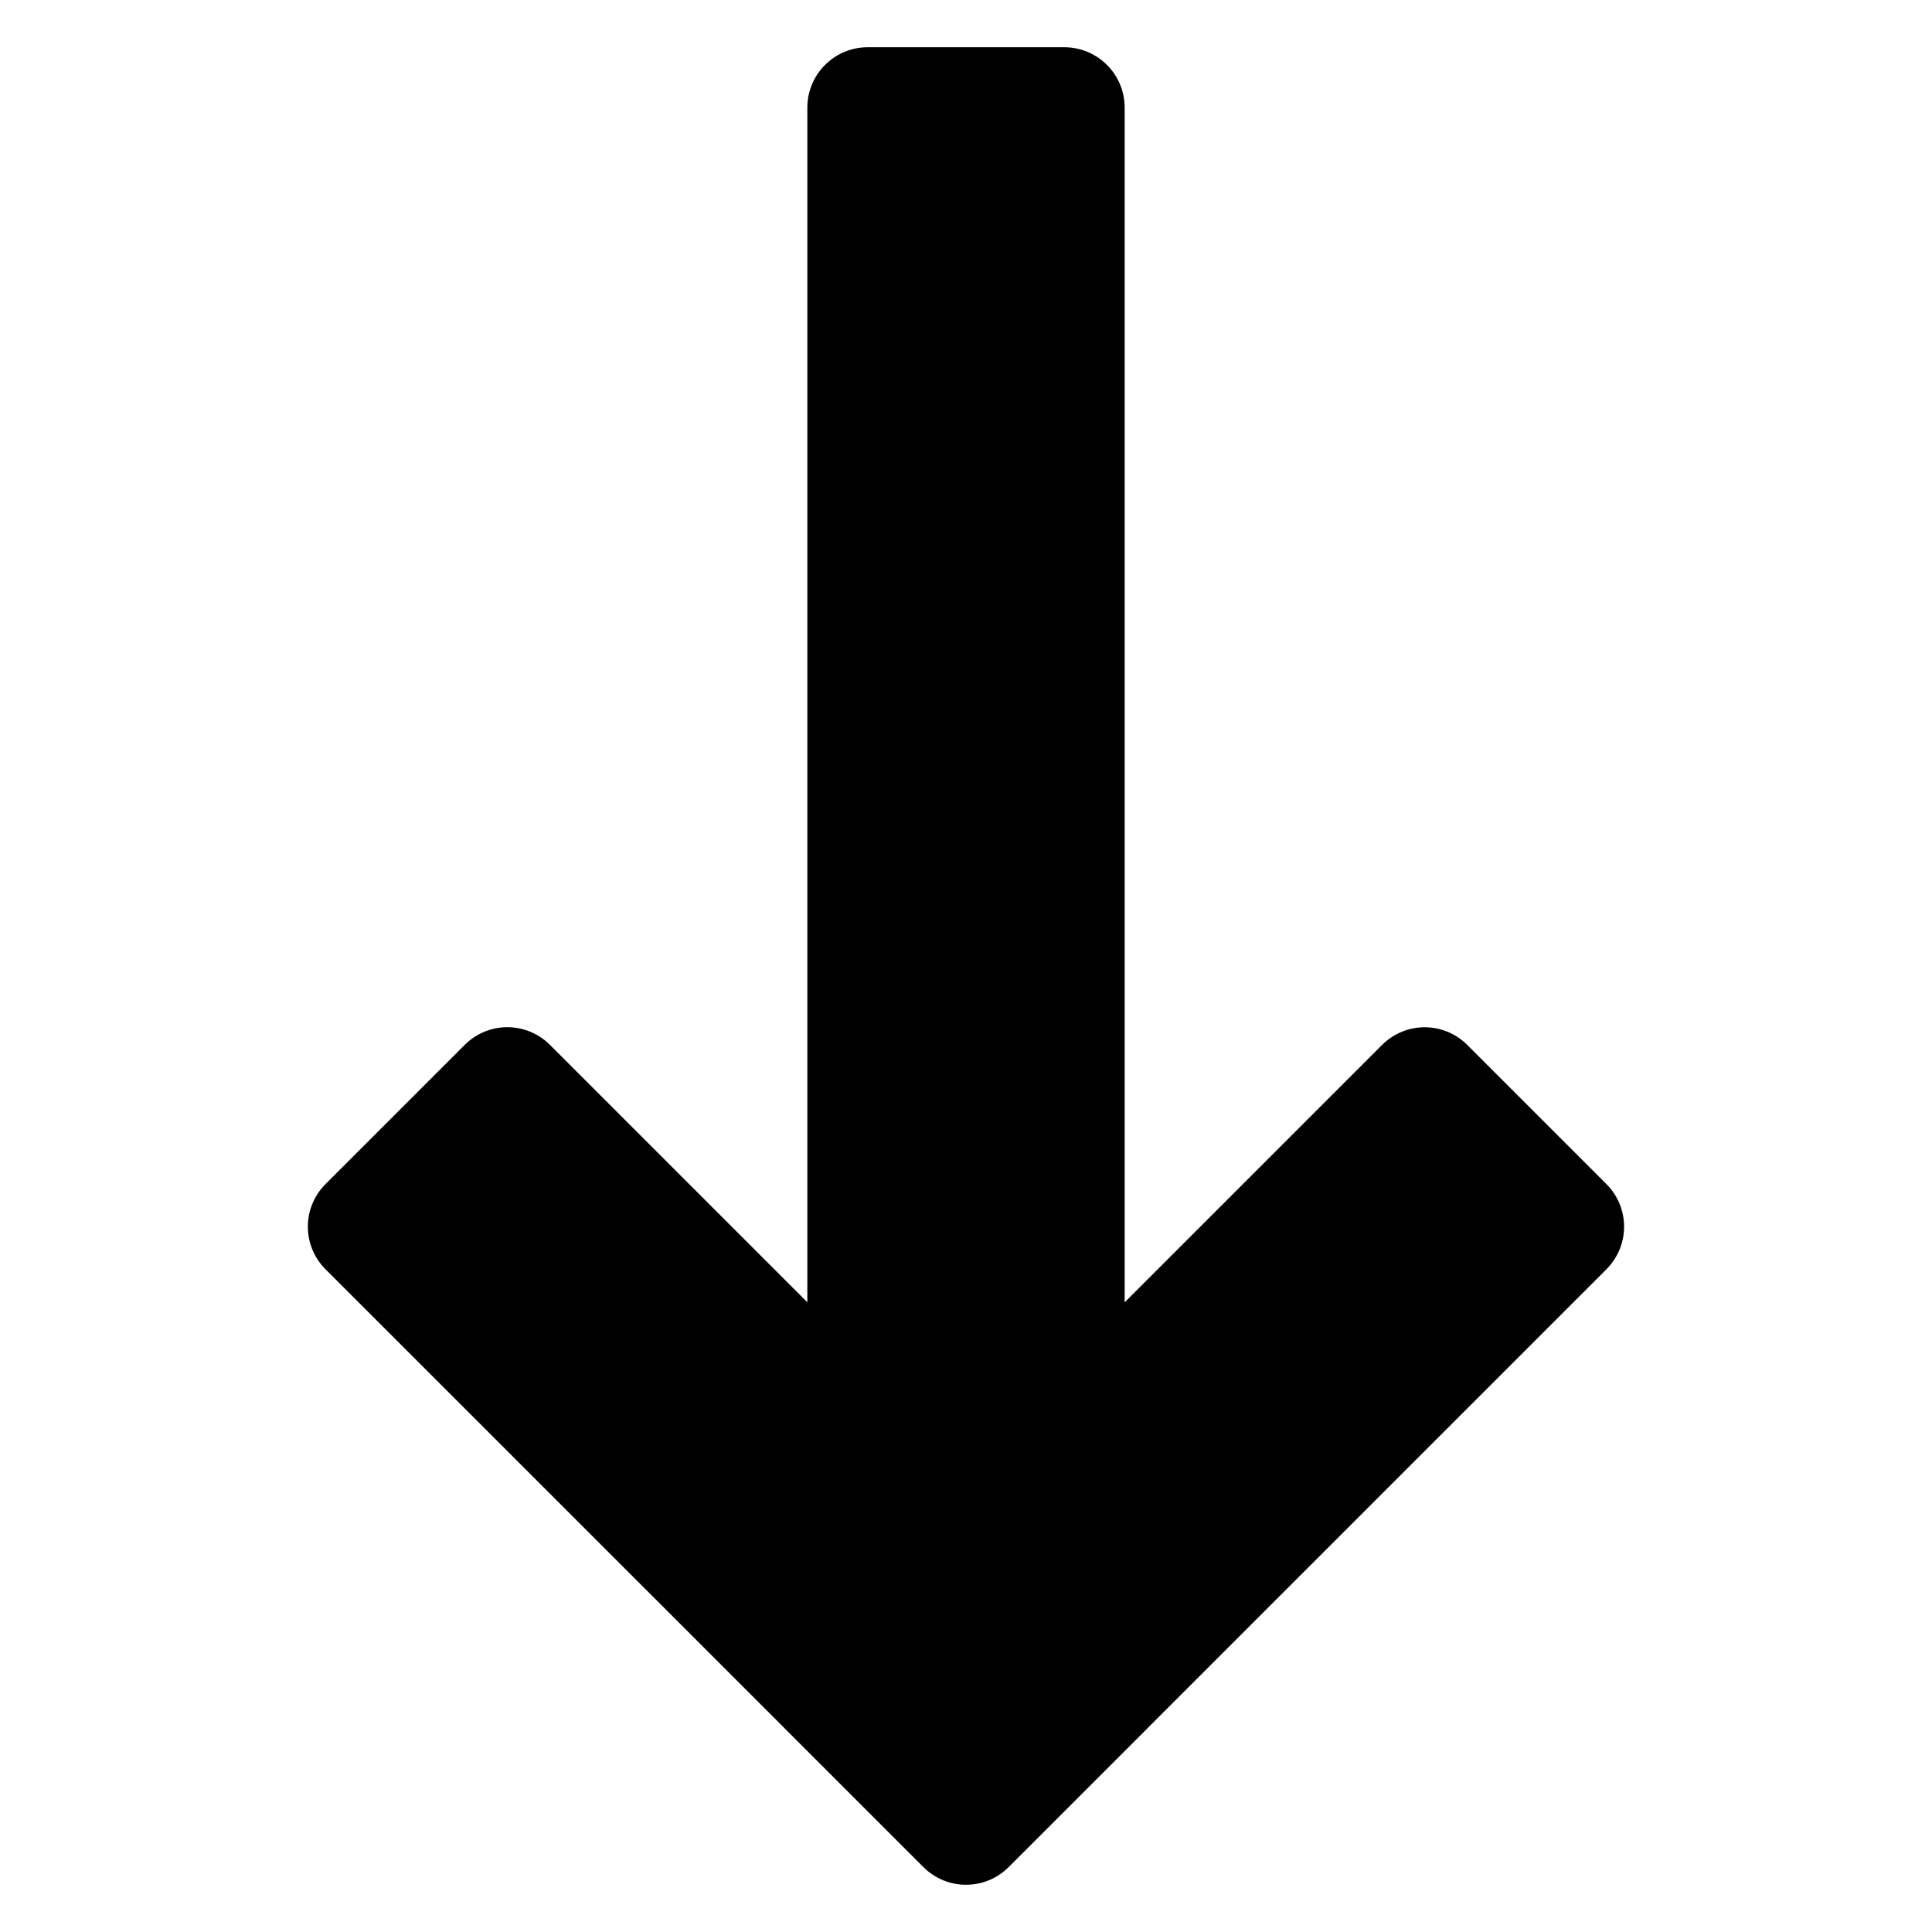
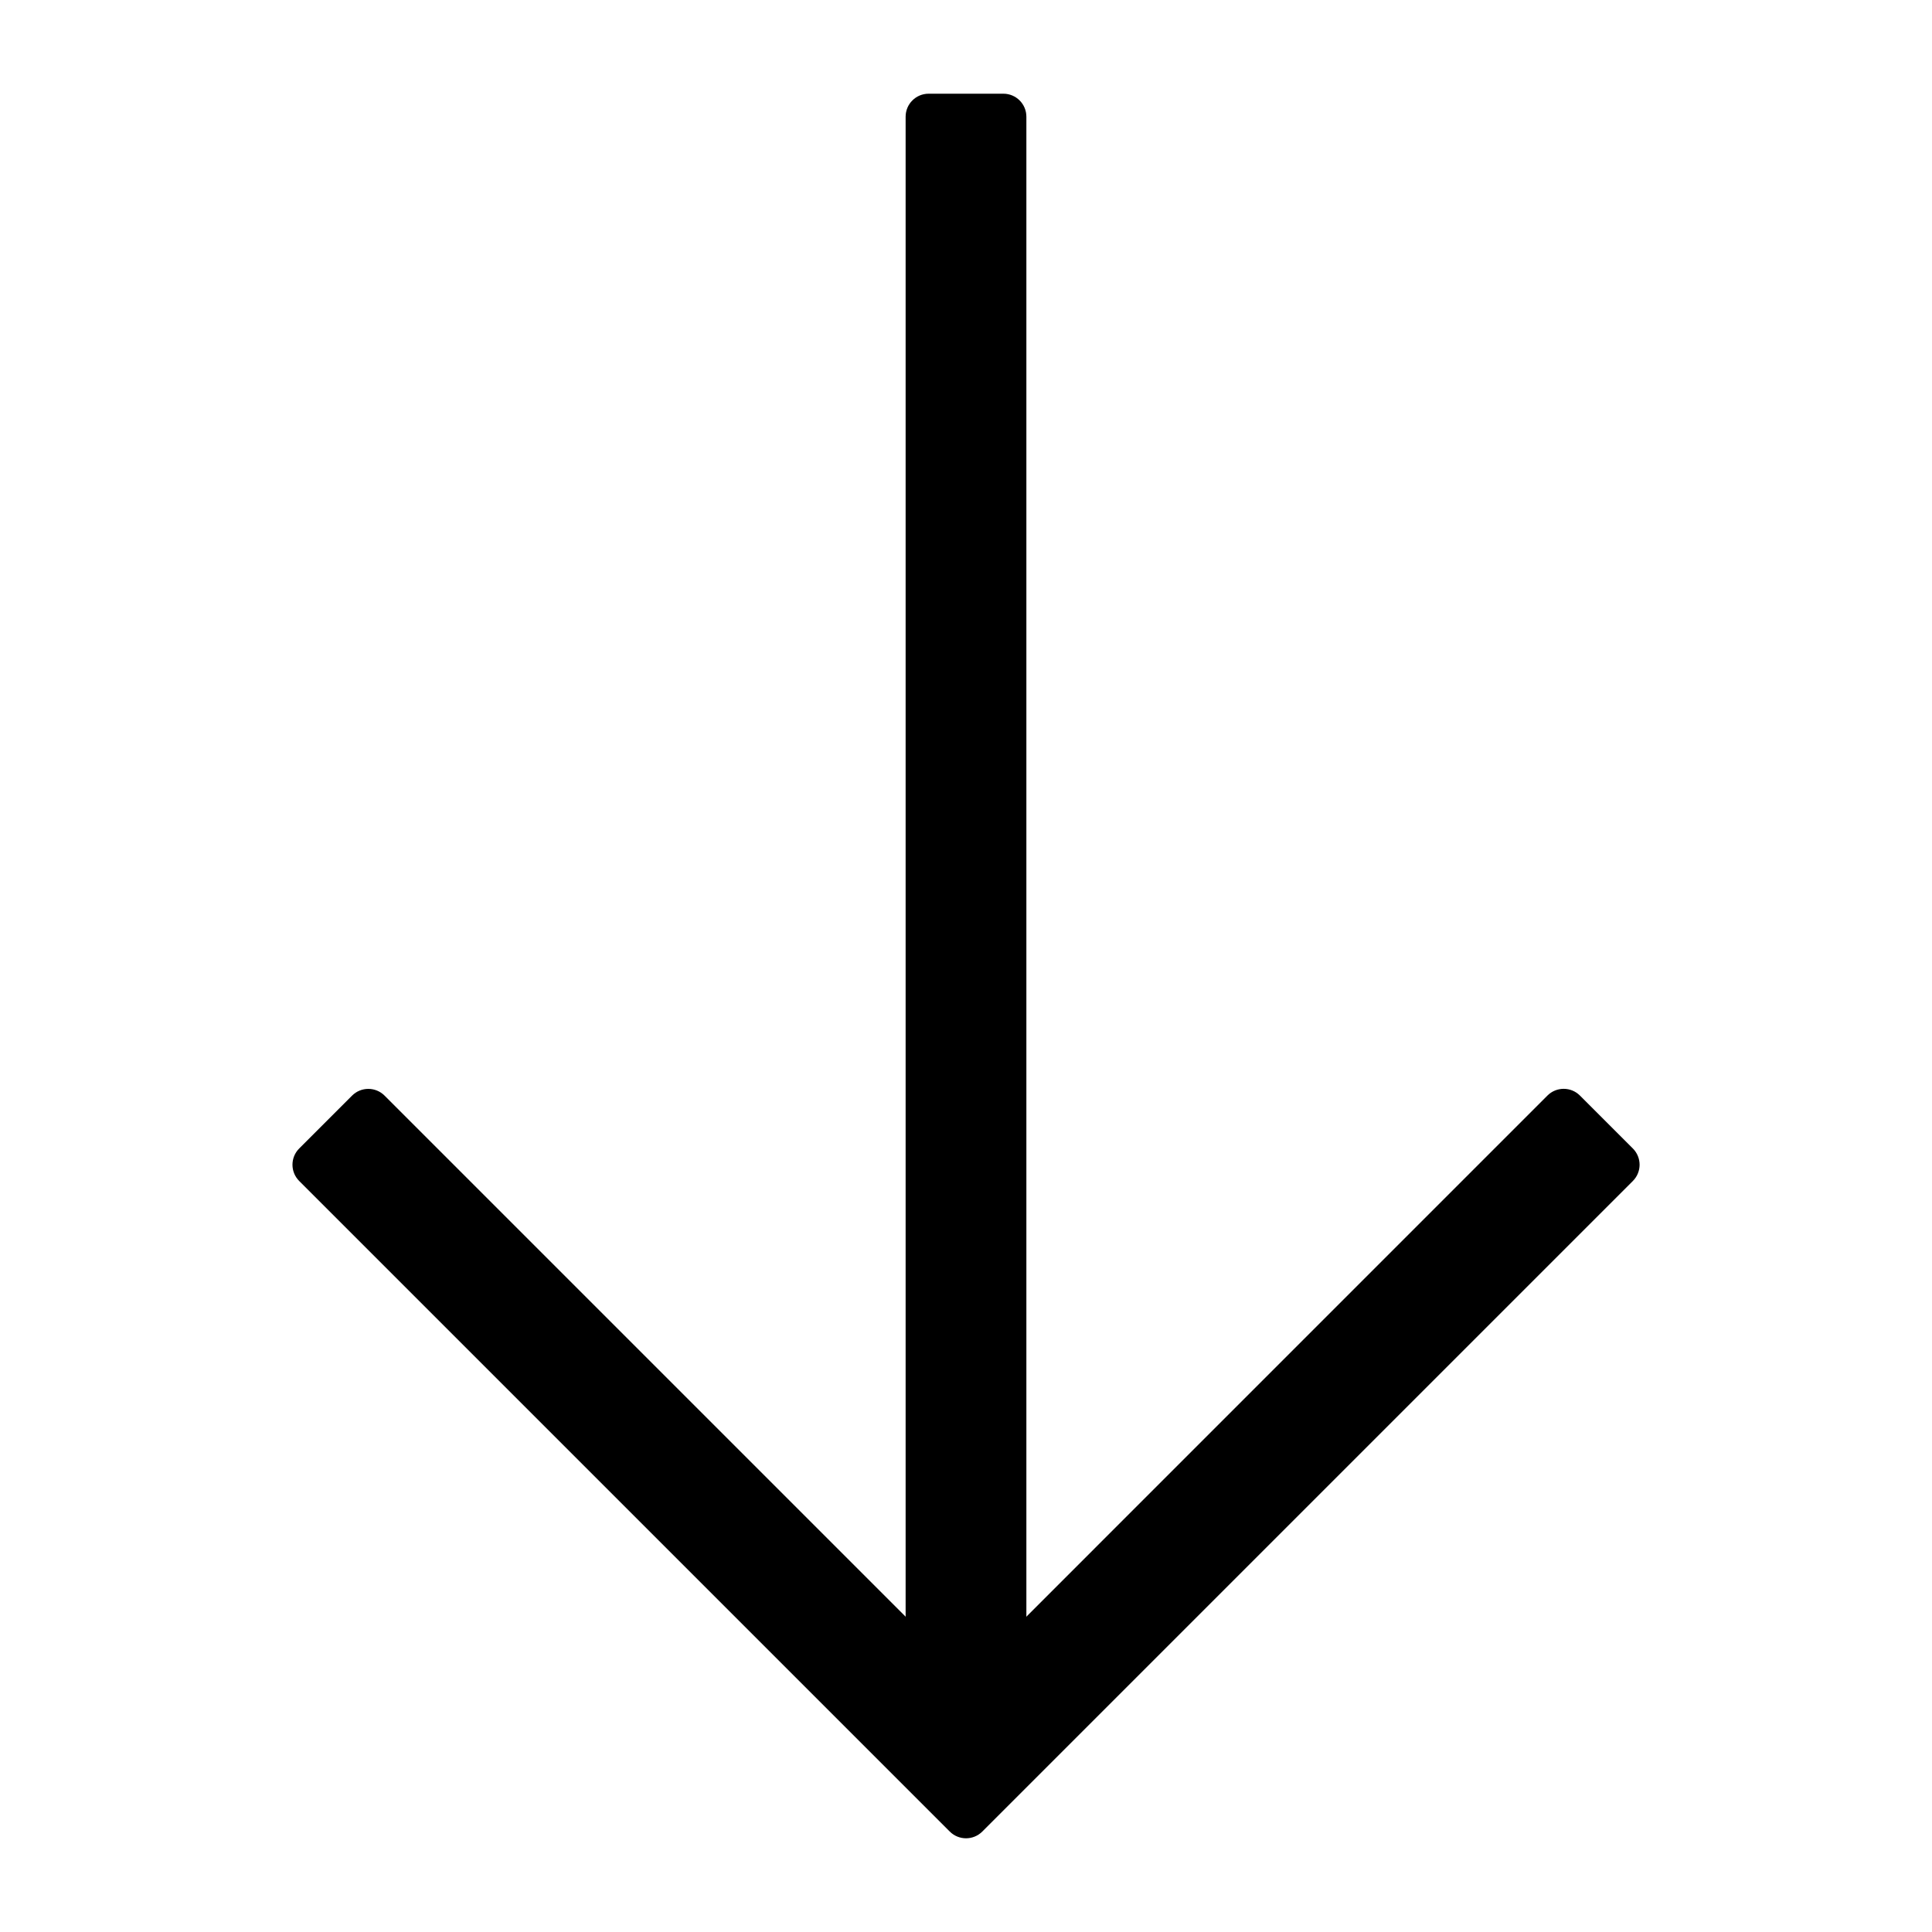
<svg xmlns="http://www.w3.org/2000/svg" width="32" height="32" viewBox="0 0 32 32" version="1.1" id="svg1">
  <defs id="defs1" />
  <g id="layer1">
-     <g id="g1" transform="translate(0,-0.7824219)">
-       <rect style="fill:#000000;stroke:none;stroke-width:1.069" id="rect1" width="5.256" height="28.078" x="13.372" y="1.565" rx="1" />
-       <path id="rect1-3-1-3" style="stroke-width:0.807" d="m 15.293,31.706 -2.302,-2.302 c -0.392,-0.392 -0.392,-1.022 0,-1.414 l 9.899,-9.899 c 0.392,-0.392 1.022,-0.392 1.414,0 l 2.302,2.302 c 0.392,0.392 0.392,1.022 0,1.414 l -9.899,9.899 c -0.392,0.392 -1.022,0.392 -1.414,0 z m 3.717,-2.302 -2.302,2.302 c -0.392,0.392 -1.022,0.392 -1.414,0 L 5.393,21.807 c -0.392,-0.392 -0.392,-1.022 0,-1.414 L 7.696,18.09 c 0.392,-0.392 1.022,-0.392 1.414,0 l 9.899,9.899 c 0.392,0.392 0.392,1.022 0,1.414 z" />
+     <rect style="fill:#000000;stroke:none;stroke-width:0.498" id="rect1-3-1-6-0" width="2" height="16" x="-42.882" y="-16.717" rx="0.381" transform="scale(-1)" />
+     <rect style="fill:#000000;stroke:none;stroke-width:0.498" id="rect1-3-1-3-1-2" width="2" height="16" x="-17.217" y="40.882" rx="0.381" transform="rotate(-90)" />
+     <g id="g2" transform="translate(0,0.1610783)">
+       <rect style="fill:#000000;stroke:none;stroke-width:0.645" id="rect1" width="2" height="26.88" x="15" y="1.391" rx="0.381" />
+       <path id="rect1-3-1-6-0-2" style="fill:#000000;stroke:none;stroke-width:0.498" d="m 4.956,18.861 c -0.149,0.149 -0.149,0.39 -3e-7,0.539 l 9.899,9.899 0.876,0.876 c 0.149,0.149 0.39,0.149 0.539,0 l 0.876,-0.876 9.899,-9.899 c 0.149,-0.149 0.149,-0.39 0,-0.539 l -0.876,-0.876 c -0.149,-0.149 -0.39,-0.149 -0.539,0 L 16,27.616 6.37,17.986 c -0.149,-0.149 -0.39,-0.149 -0.539,1e-6 z" />
    </g>
-     <rect style="fill:#000000;stroke:none;stroke-width:0.807" id="rect1-3-1-6" width="5.256" height="16" x="-41.449" y="-17.343" rx="1" transform="scale(-1)" />
-     <rect style="fill:#000000;stroke:none;stroke-width:0.807" id="rect1-3-1-3-1" width="5.256" height="16" x="-17.343" y="36.193" rx="1" transform="rotate(-90)" />
  </g>
</svg>
